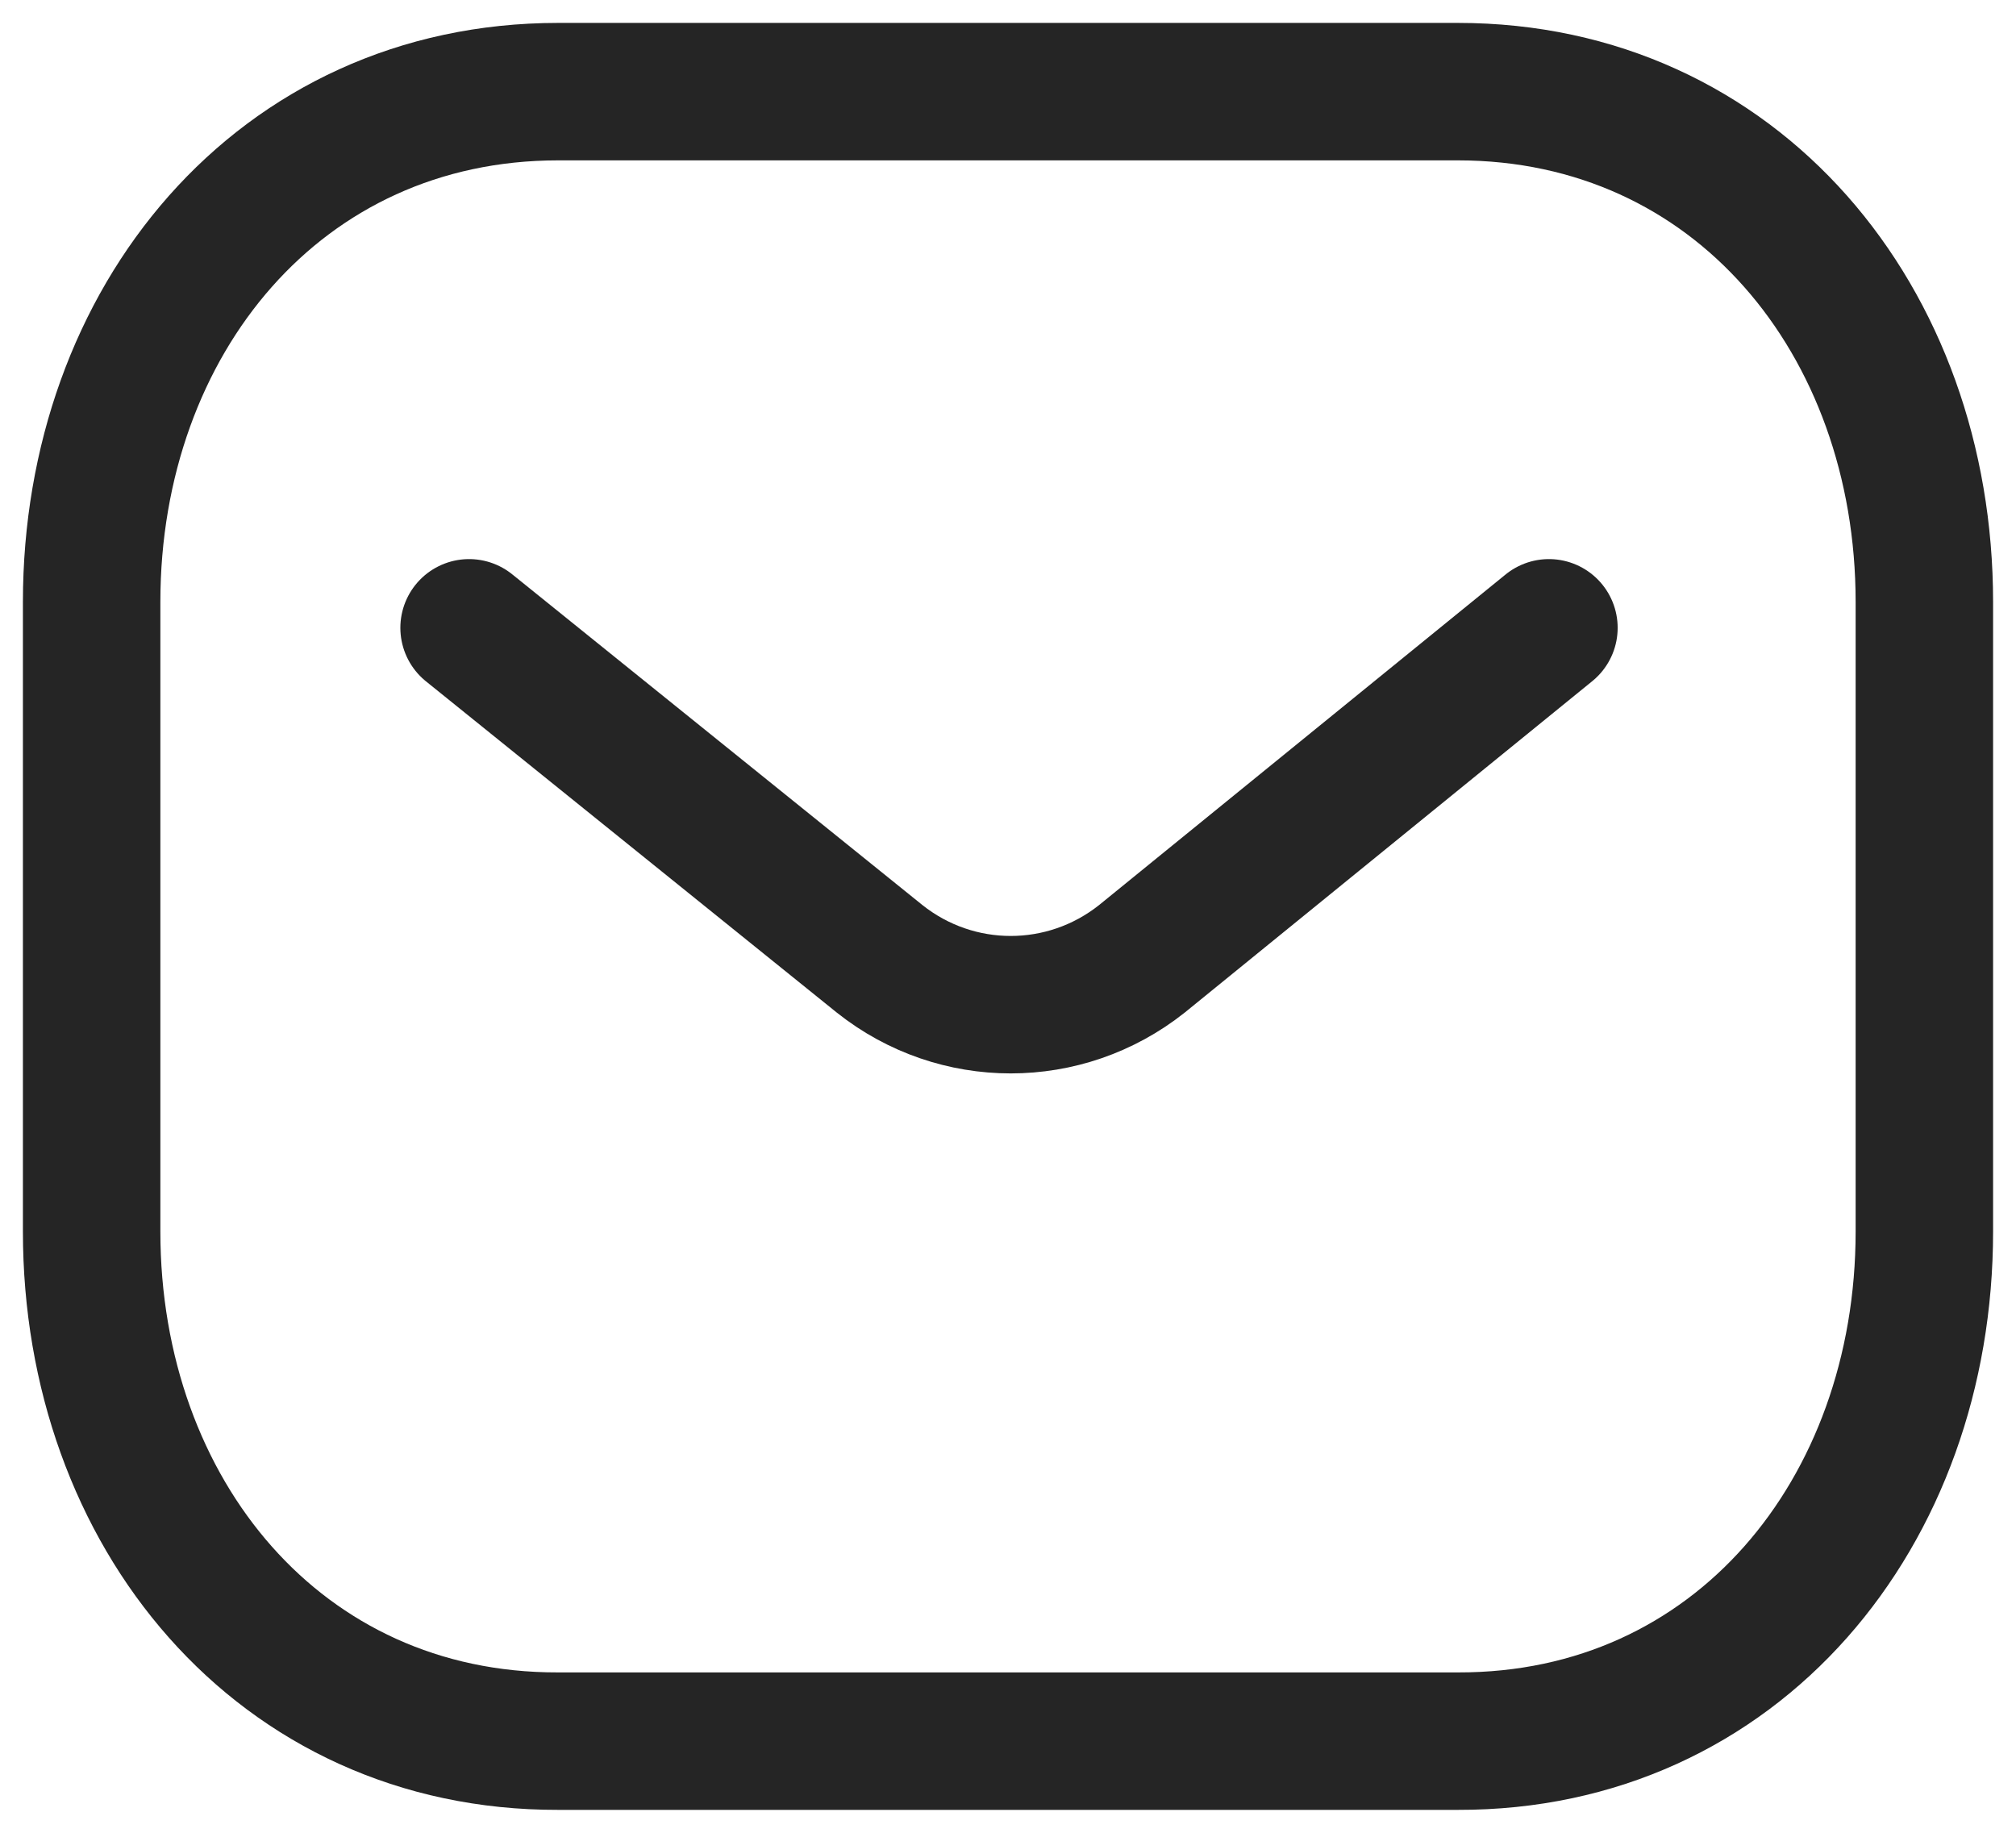
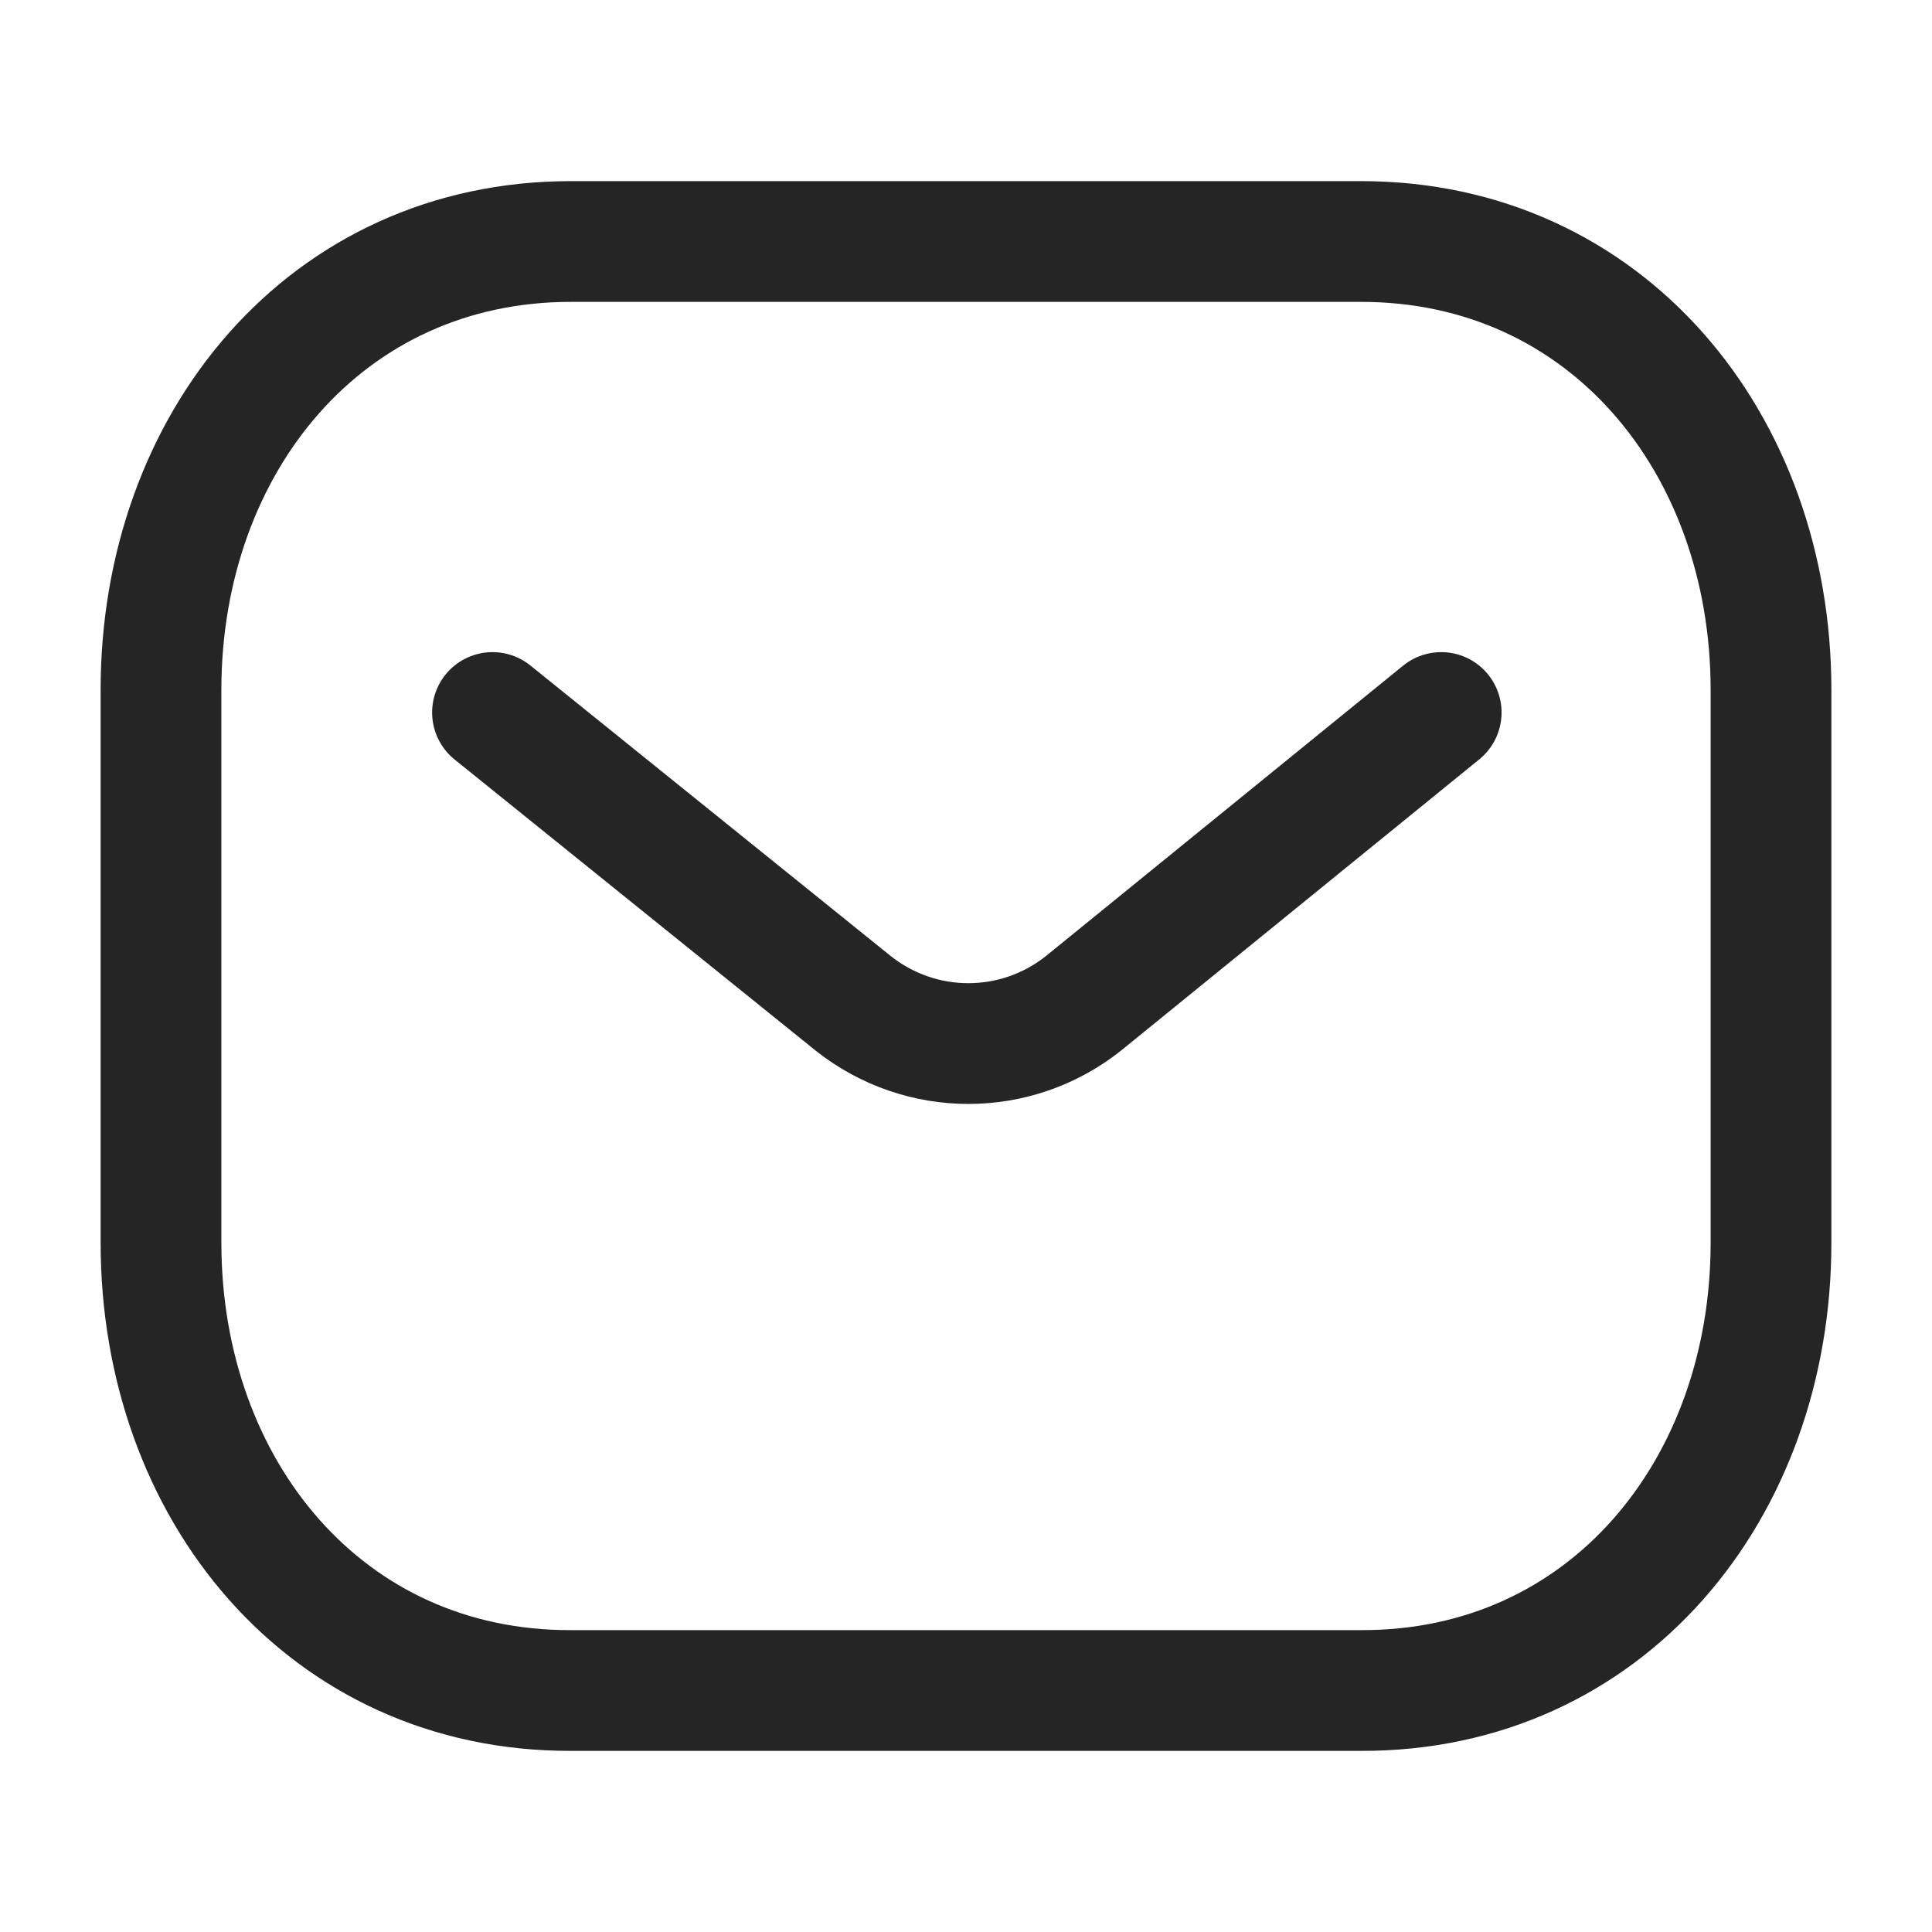
- <svg xmlns="http://www.w3.org/2000/svg" width="22" height="20" viewBox="0 0 22 20" fill="none">
-   <path d="M16.903 6.851L12.46 10.464C11.62 11.13 10.439 11.13 9.6 10.464L5.119 6.851" stroke="#252525" stroke-width="1.5" stroke-linecap="round" stroke-linejoin="round" />
-   <path fill-rule="evenodd" clip-rule="evenodd" d="M15.909 19C18.95 19.008 21 16.509 21 13.438V6.57C21 3.499 18.95 1 15.909 1H6.091C3.05 1 1 3.499 1 6.57V13.438C1 16.509 3.05 19.008 6.091 19H15.909Z" stroke="#252525" stroke-width="1.5" stroke-linecap="round" stroke-linejoin="round" />
+ <svg xmlns="http://www.w3.org/2000/svg" width="24" height="24" viewBox="0 0 24 24" fill="none">
+   <g id="Iconly/Light/Message">
+     <g id="Message">
+       <path id="Stroke 1" d="M17.903 8.851L13.459 12.464C12.62 13.13 11.439 13.13 10.599 12.464L6.118 8.851" stroke="#252525" stroke-width="1.5" stroke-linecap="round" stroke-linejoin="round" />
+       <path id="Stroke 3" fill-rule="evenodd" clip-rule="evenodd" d="M16.909 21C19.95 21.008 22 18.509 22 15.438V8.57C22 5.499 19.95 3 16.909 3H7.091C4.05 3 2 5.499 2 8.57V15.438C2 18.509 4.05 21.008 7.091 21H16.909Z" stroke="#252525" stroke-width="1.5" stroke-linecap="round" stroke-linejoin="round" />
+     </g>
+   </g>
</svg>
